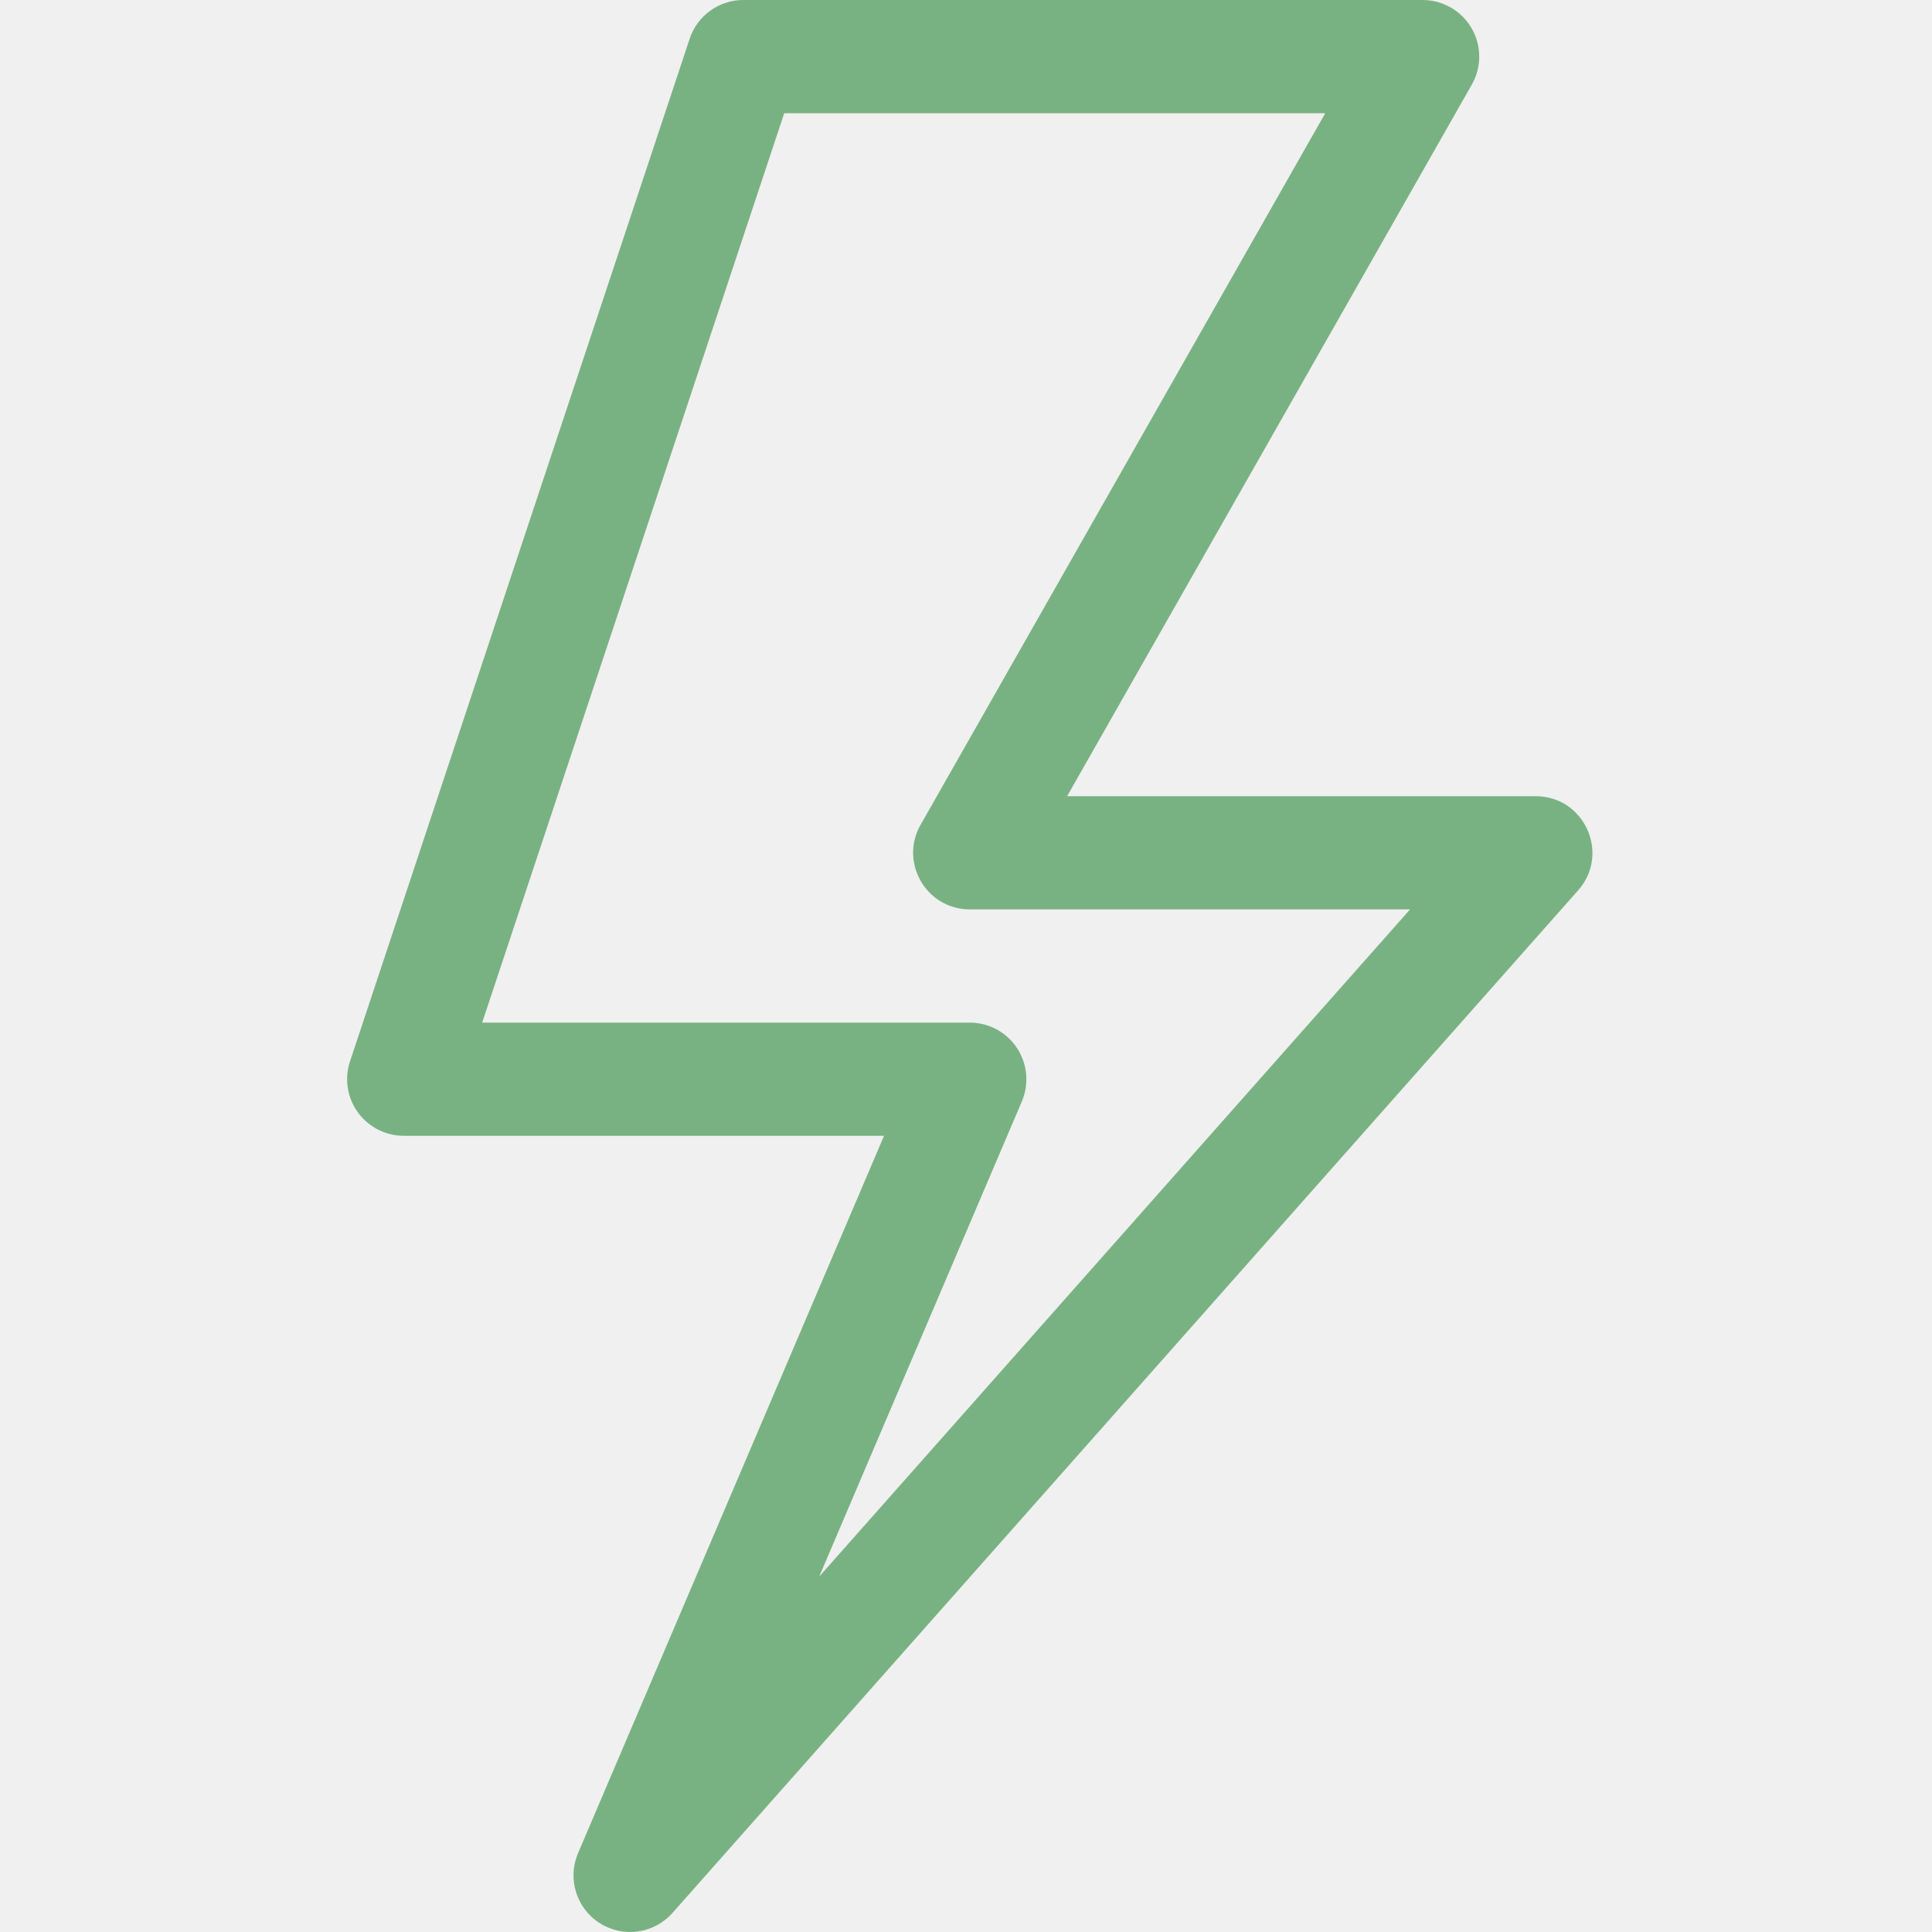
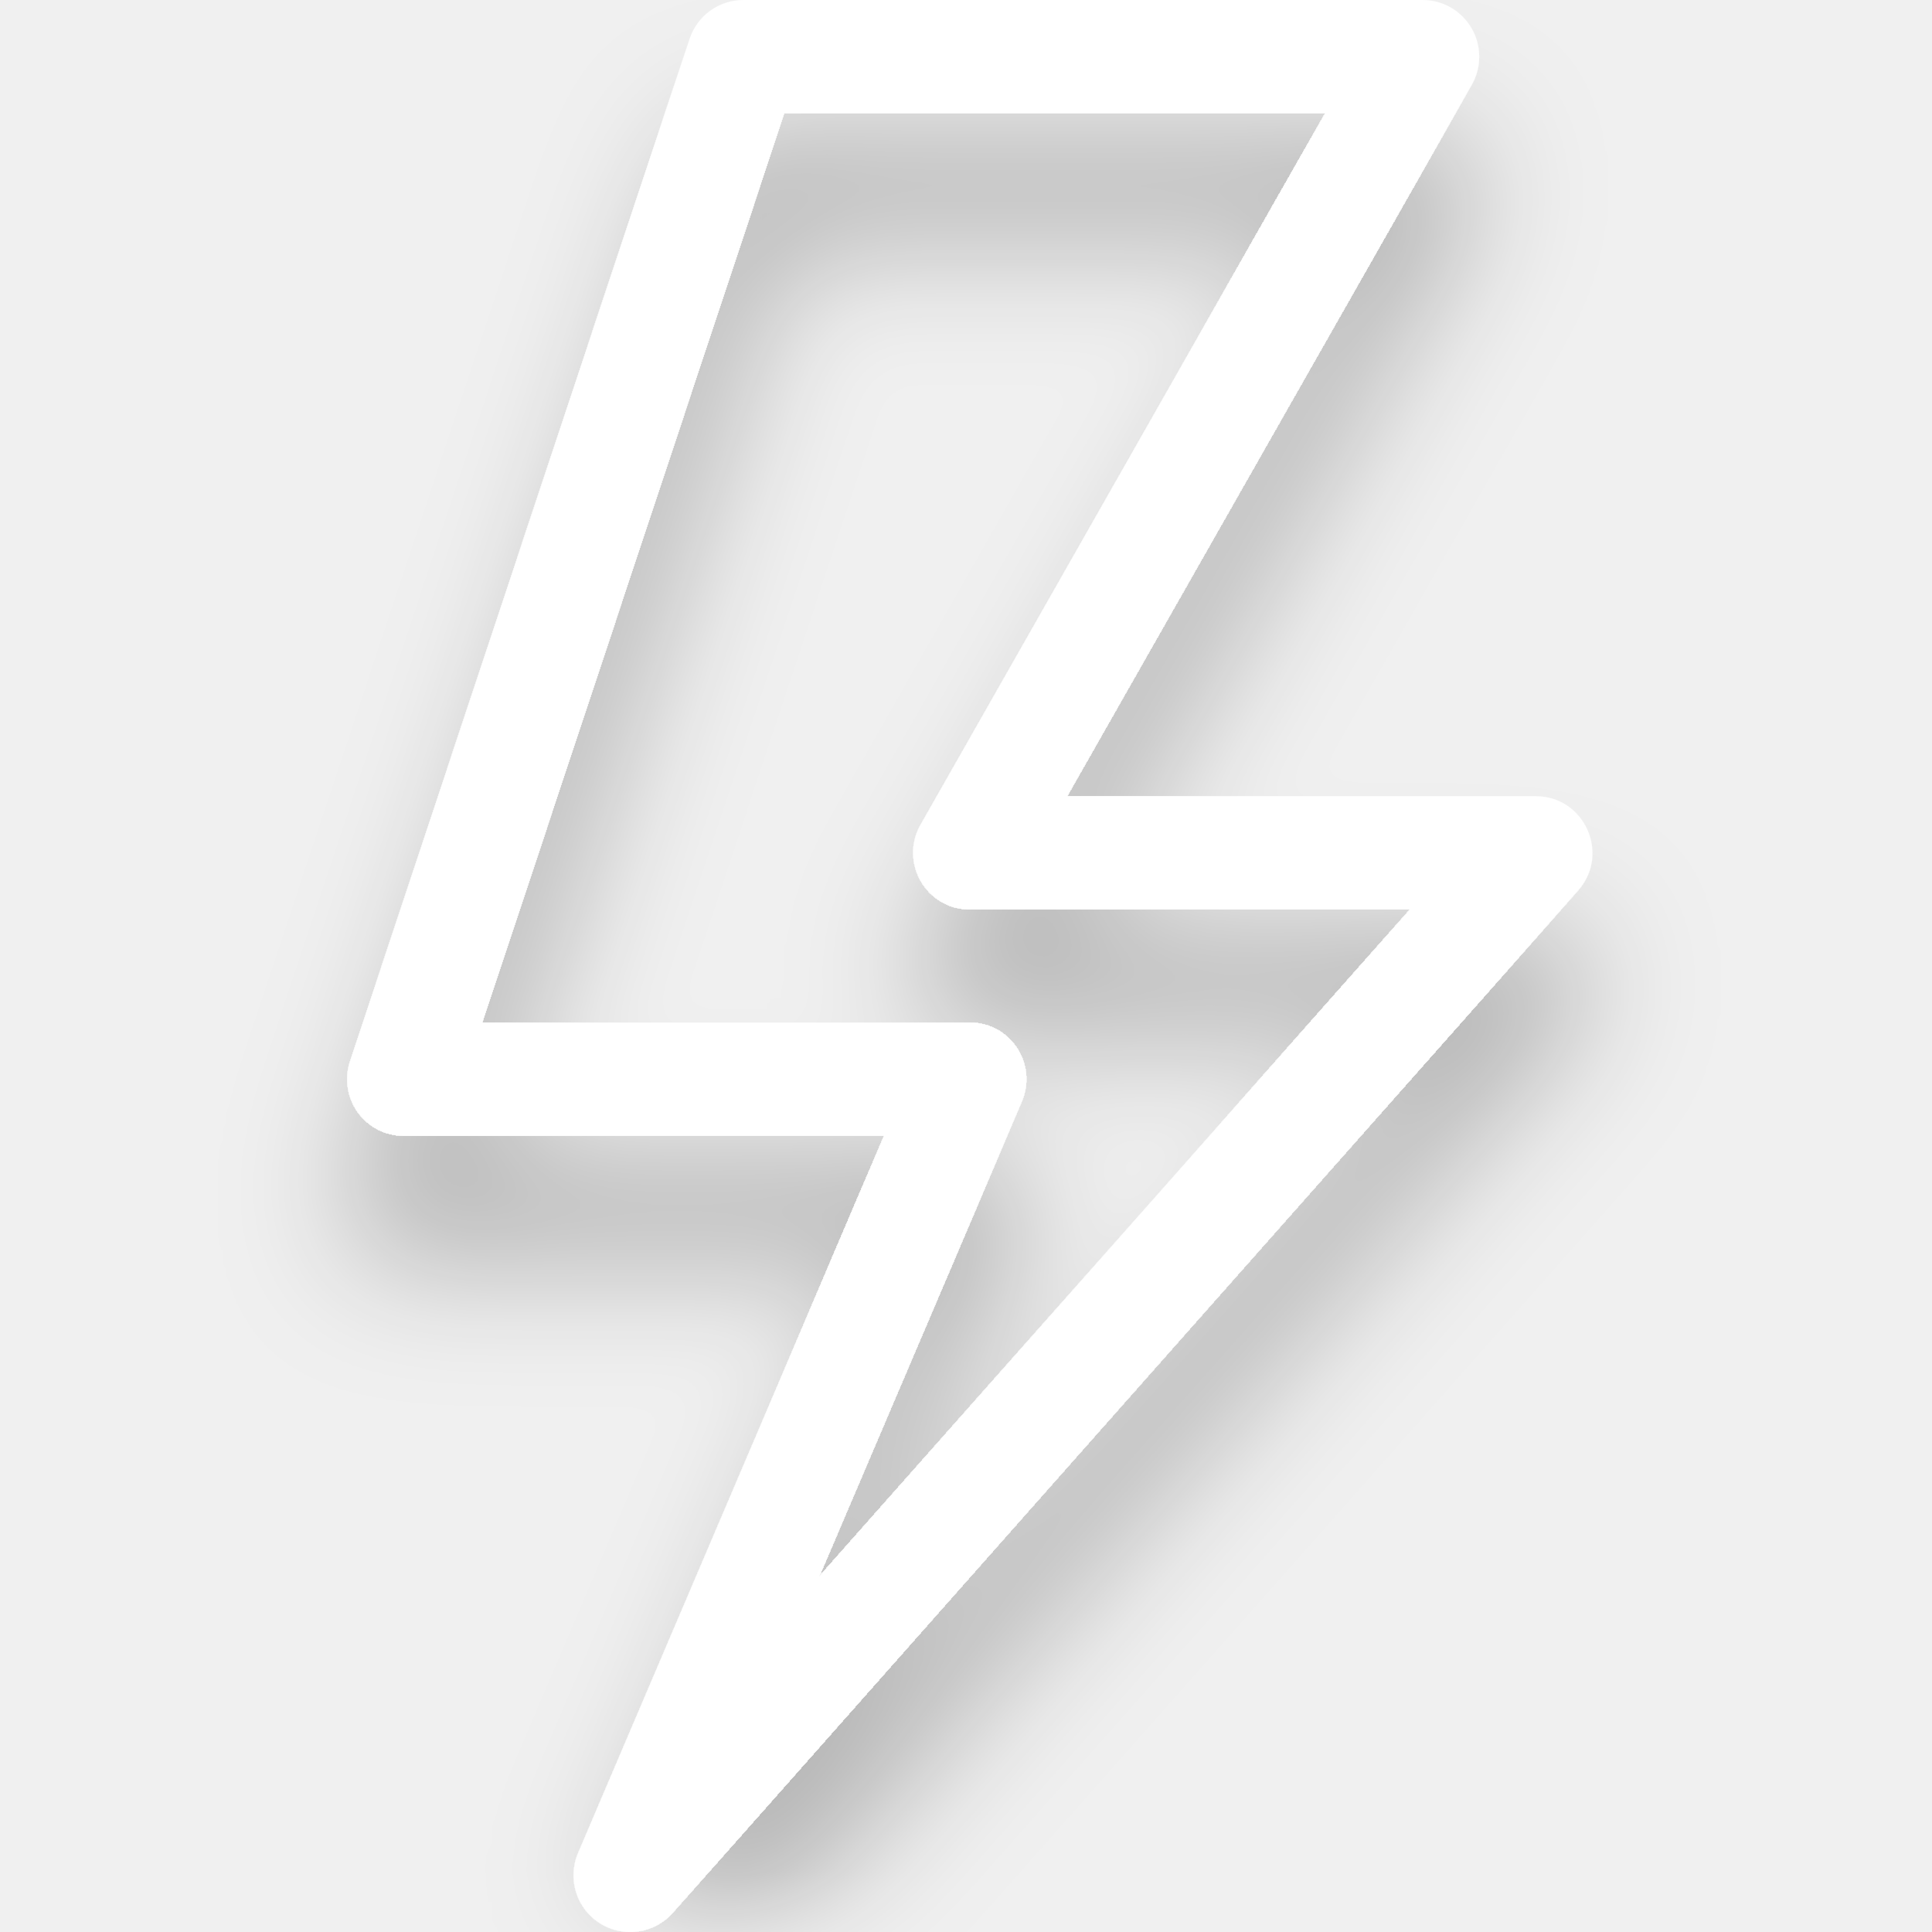
- <svg xmlns="http://www.w3.org/2000/svg" width="60" height="60" fill="none">
-   <path d="M47.695 24.727H33.14l12.569-22.1A1.758 1.758 0 0 0 44.18 0H23.086c-.757 0-1.43.485-1.668 1.204L10.87 32.96a1.758 1.758 0 0 0 1.668 2.313h14.917l-9.503 22.278a1.758 1.758 0 0 0 2.933 1.856L49.011 27.65c1.002-1.132.197-2.923-1.316-2.923ZM25.44 48.965l6.295-14.76a1.759 1.759 0 0 0-1.617-2.447H14.975l9.38-28.242h16.802l-12.568 22.1c-.665 1.168.18 2.626 1.528 2.626h13.674L25.439 48.965Z" fill="#79B282" />
+ <svg xmlns="http://www.w3.org/2000/svg" width="60" height="60" viewBox="0 0 60 60" fill="none">
+   <g clip-path="url(#clip0_31_11)">
+     <g filter="url(#filter0_d_31_11)">
+       <path d="M47.695 24.727H33.139L45.708 2.627C46.017 2.083 46.014 1.415 45.699 0.874C45.385 0.333 44.806 0 44.18 0H23.086C22.329 0 21.656 0.485 21.418 1.204L10.871 32.961C10.693 33.497 10.783 34.086 11.114 34.544C11.444 35.002 11.974 35.273 12.539 35.273H27.456L17.953 57.552C17.615 58.346 17.902 59.267 18.631 59.728C19.359 60.189 20.315 60.053 20.886 59.408L49.011 27.65C50.013 26.518 49.208 24.727 47.695 24.727V24.727ZM25.439 48.965L31.734 34.206C32.227 33.048 31.378 31.758 30.117 31.758H14.975L24.354 3.516H41.157L28.589 25.615C27.924 26.784 28.769 28.242 30.117 28.242H43.791L25.439 48.965Z" fill="white" />
+     </g>
+   </g>
+   <defs>
+     <filter id="filter0_d_31_11" x="6.781" y="0" width="46.674" height="68" filterUnits="userSpaceOnUse" color-interpolation-filters="sRGB">
+       <feFlood flood-opacity="0" result="BackgroundImageFix" />
+       <feColorMatrix in="SourceAlpha" type="matrix" values="0 0 0 0 0 0 0 0 0 0 0 0 0 0 0 0 0 0 127 0" result="hardAlpha" />
+       <feOffset dy="4" />
+       <feGaussianBlur stdDeviation="2" />
+       <feComposite in2="hardAlpha" operator="out" />
+       <feColorMatrix type="matrix" values="0 0 0 0 0 0 0 0 0 0 0 0 0 0 0 0 0 0 0.25 0" />
+       <feBlend mode="normal" in2="BackgroundImageFix" result="effect1_dropShadow_31_11" />
+       <feBlend mode="normal" in="SourceGraphic" in2="effect1_dropShadow_31_11" result="shape" />
+     </filter>
+     <clipPath id="clip0_31_11">
+       <rect width="60" height="60" fill="white" />
+     </clipPath>
+   </defs>
</svg>
